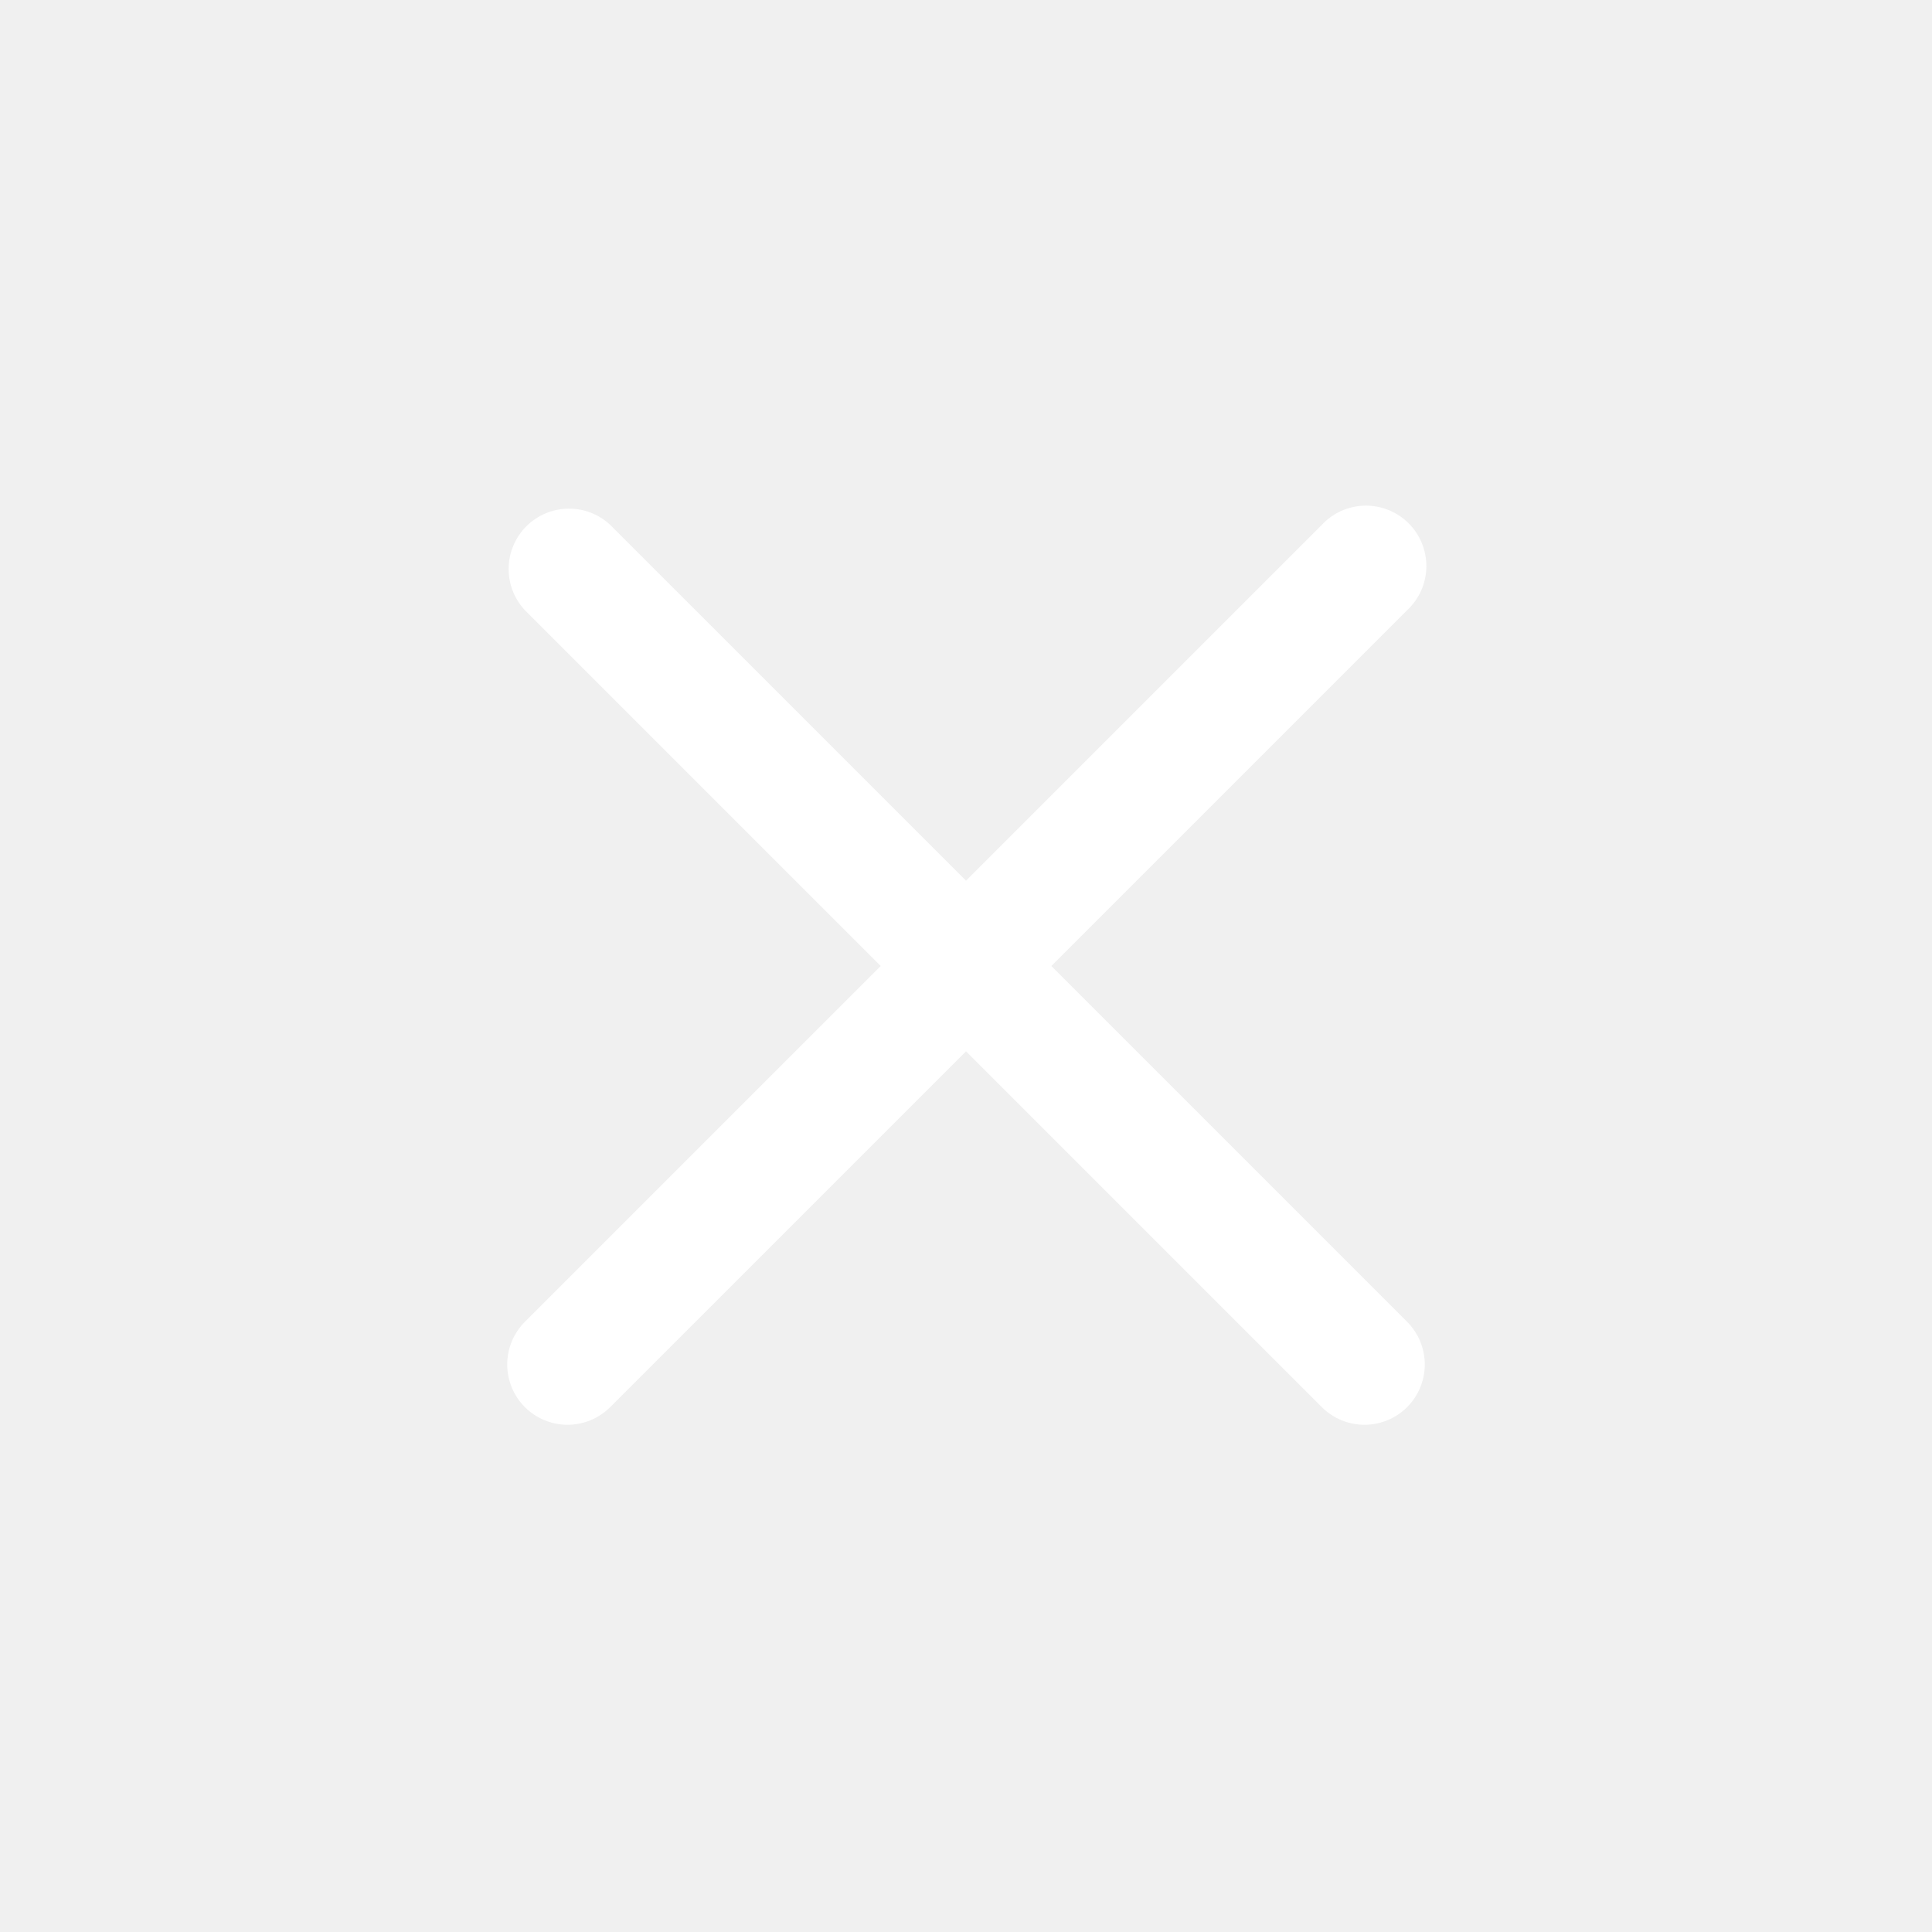
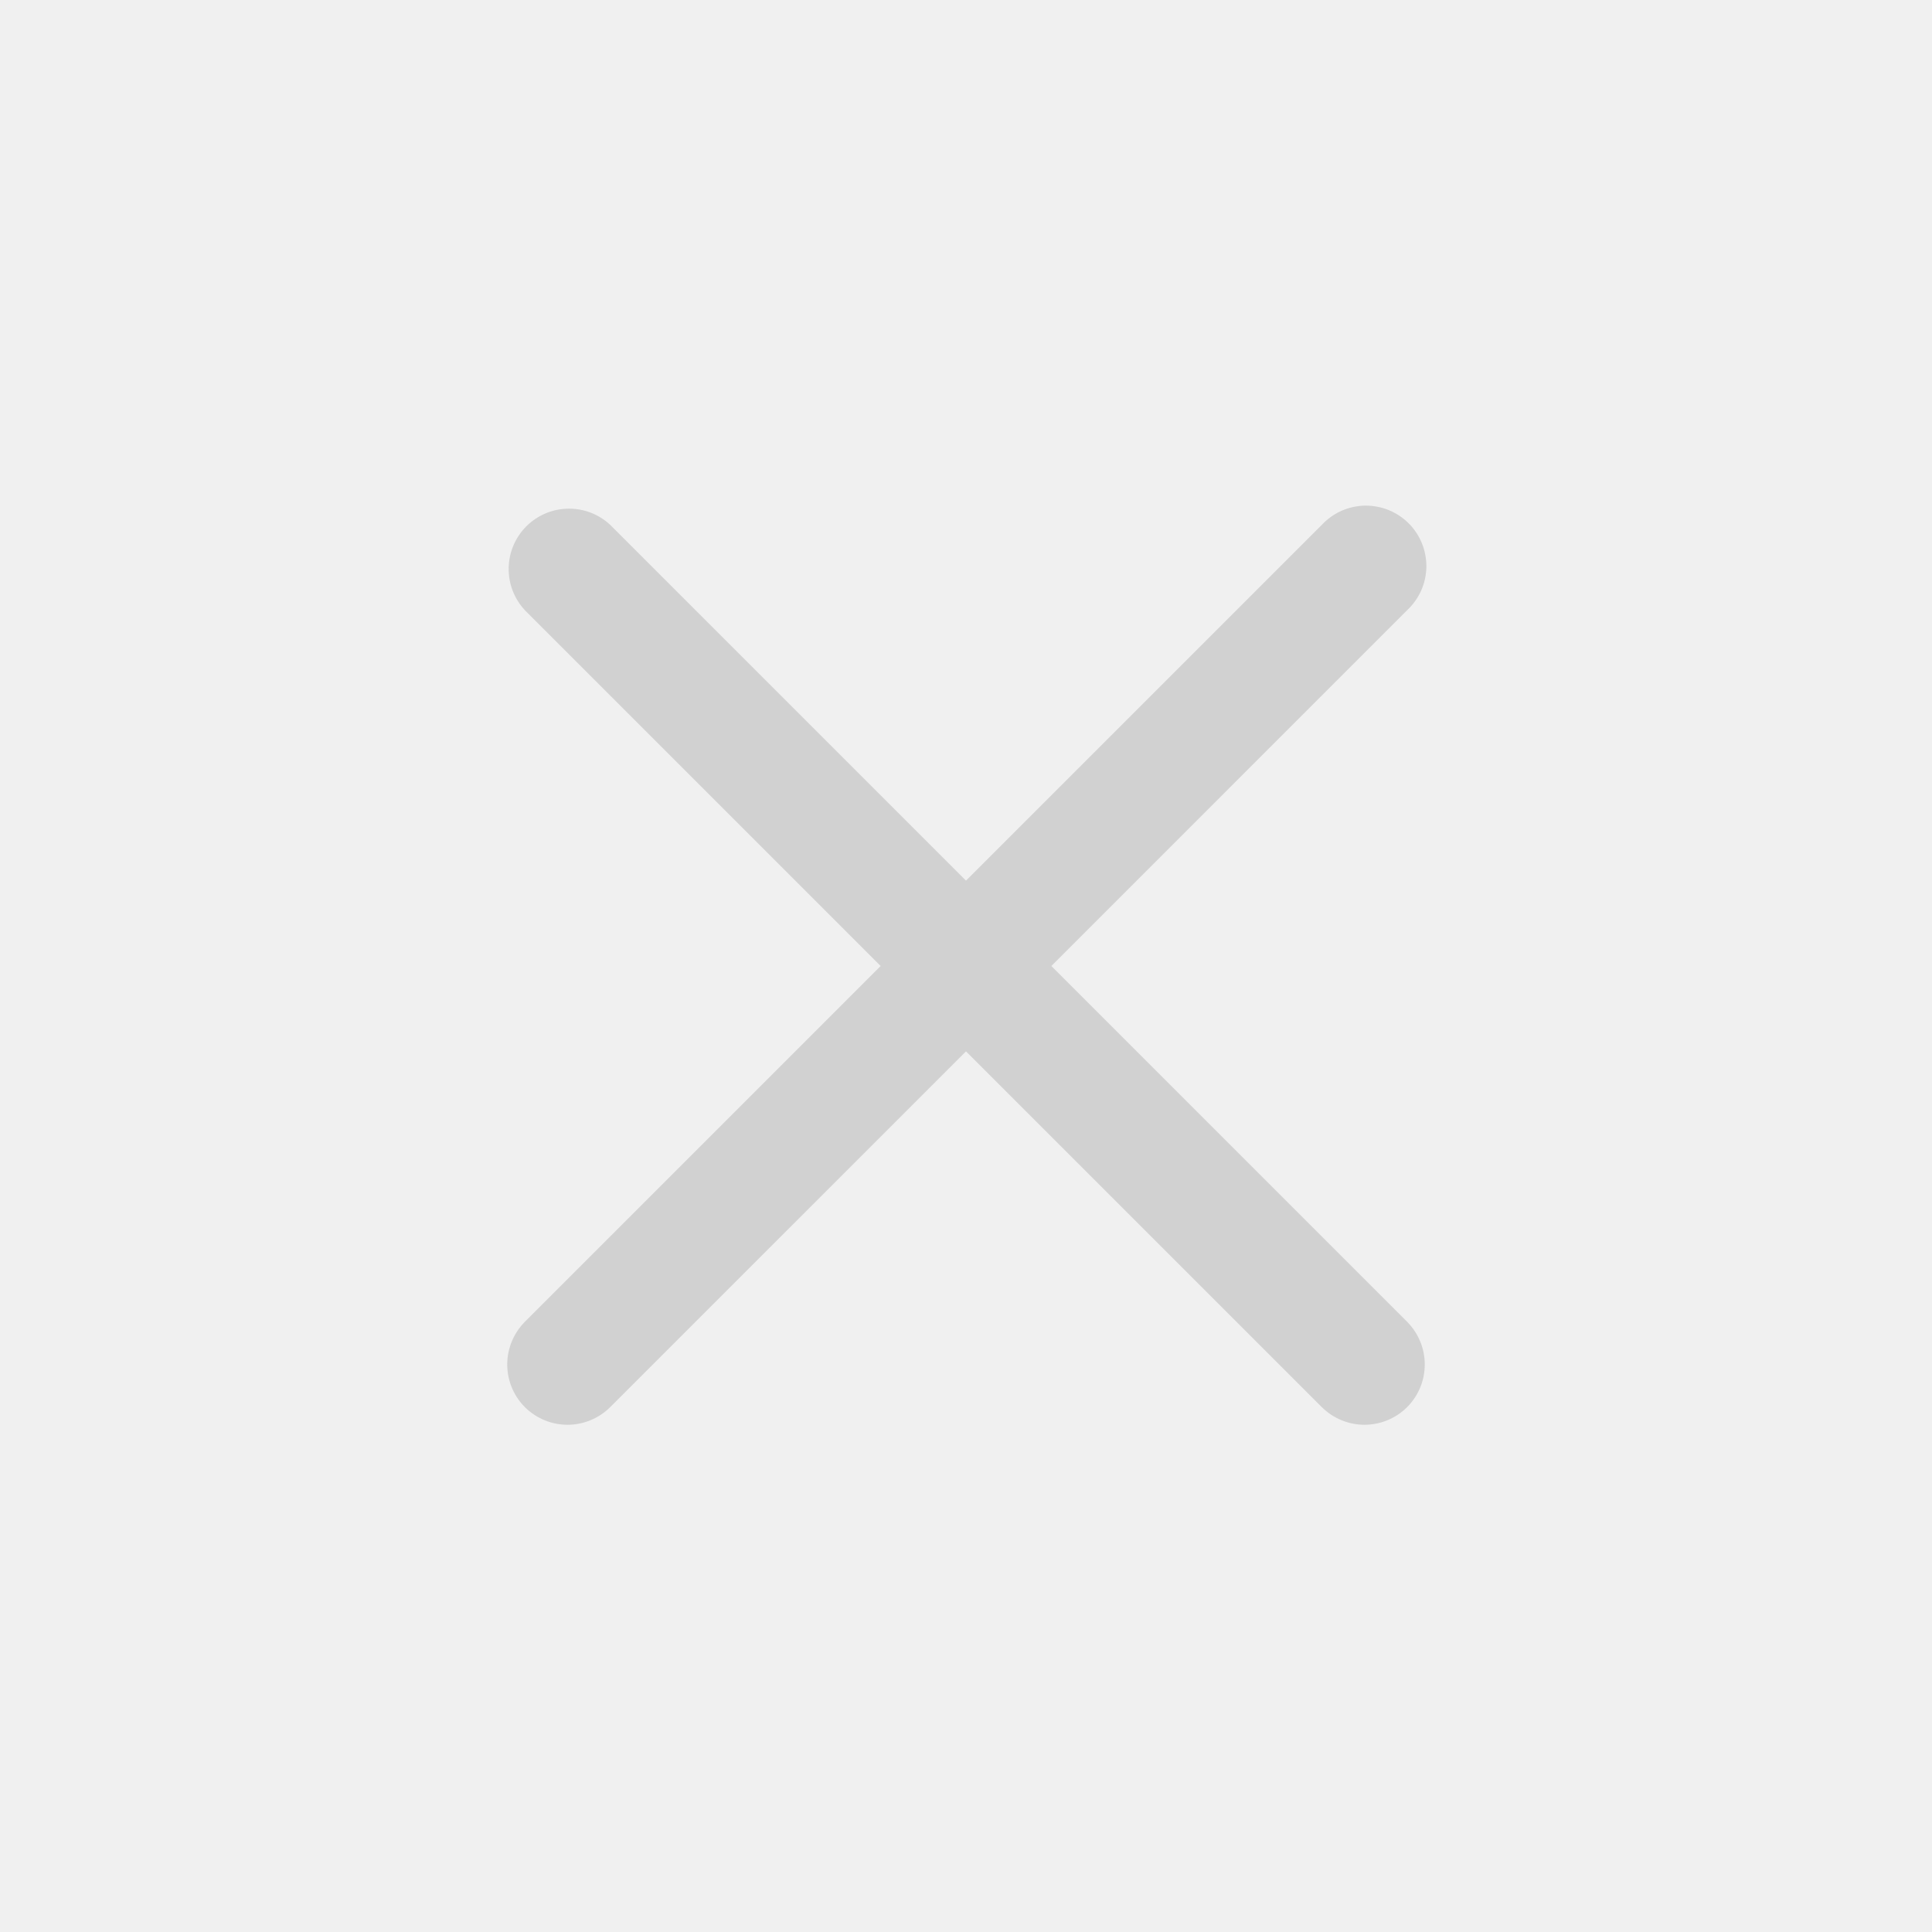
<svg xmlns="http://www.w3.org/2000/svg" width="50" height="50" viewBox="0 0 24 24" fill="none">
  <g id="SVGRepo_bgCarrier" stroke-width="0" />
  <g id="SVGRepo_tracerCarrier" stroke-linecap="round" stroke-linejoin="round" />
  <g id="SVGRepo_iconCarrier">
-     <path d="M13.06 12L17.48 7.58C17.554 7.511 17.613 7.428 17.654 7.337C17.695 7.245 17.717 7.145 17.719 7.044C17.72 6.944 17.702 6.844 17.664 6.75C17.626 6.657 17.57 6.572 17.499 6.501C17.428 6.43 17.343 6.374 17.25 6.336C17.156 6.298 17.056 6.28 16.956 6.281C16.855 6.283 16.756 6.305 16.663 6.346C16.572 6.387 16.489 6.446 16.42 6.52L12 10.94L7.58 6.52C7.438 6.387 7.25 6.315 7.055 6.319C6.861 6.322 6.676 6.401 6.538 6.538C6.401 6.676 6.322 6.861 6.319 7.055C6.315 7.25 6.388 7.438 6.52 7.58L10.94 12L6.52 16.42C6.38 16.561 6.301 16.751 6.301 16.95C6.301 17.149 6.38 17.339 6.52 17.48C6.661 17.62 6.851 17.699 7.05 17.699C7.249 17.699 7.439 17.62 7.58 17.48L12 13.06L16.42 17.48C16.561 17.62 16.751 17.699 16.95 17.699C17.149 17.699 17.339 17.62 17.48 17.48C17.62 17.339 17.699 17.149 17.699 16.95C17.699 16.751 17.62 16.561 17.48 16.42L13.06 12Z" fill="#ffffff" />
+     <path d="M13.06 12L17.48 7.58C17.554 7.511 17.613 7.428 17.654 7.337C17.695 7.245 17.717 7.145 17.719 7.044C17.72 6.944 17.702 6.844 17.664 6.75C17.626 6.657 17.57 6.572 17.499 6.501C17.428 6.43 17.343 6.374 17.25 6.336C17.156 6.298 17.056 6.28 16.956 6.281C16.855 6.283 16.756 6.305 16.663 6.346C16.572 6.387 16.489 6.446 16.42 6.52L12 10.94L7.58 6.52C7.438 6.387 7.25 6.315 7.055 6.319C6.861 6.322 6.676 6.401 6.538 6.538C6.401 6.676 6.322 6.861 6.319 7.055C6.315 7.25 6.388 7.438 6.52 7.58L10.94 12L6.52 16.42C6.38 16.561 6.301 16.751 6.301 16.95C6.301 17.149 6.38 17.339 6.52 17.48C6.661 17.62 6.851 17.699 7.05 17.699C7.249 17.699 7.439 17.62 7.58 17.48L12 13.06L16.42 17.48C16.561 17.62 16.751 17.699 16.95 17.699C17.149 17.699 17.339 17.62 17.48 17.48C17.62 17.339 17.699 17.149 17.699 16.95C17.699 16.751 17.62 16.561 17.48 16.42L13.06 12Z" fill="#D1D1D1" />
  </g>
</svg>
